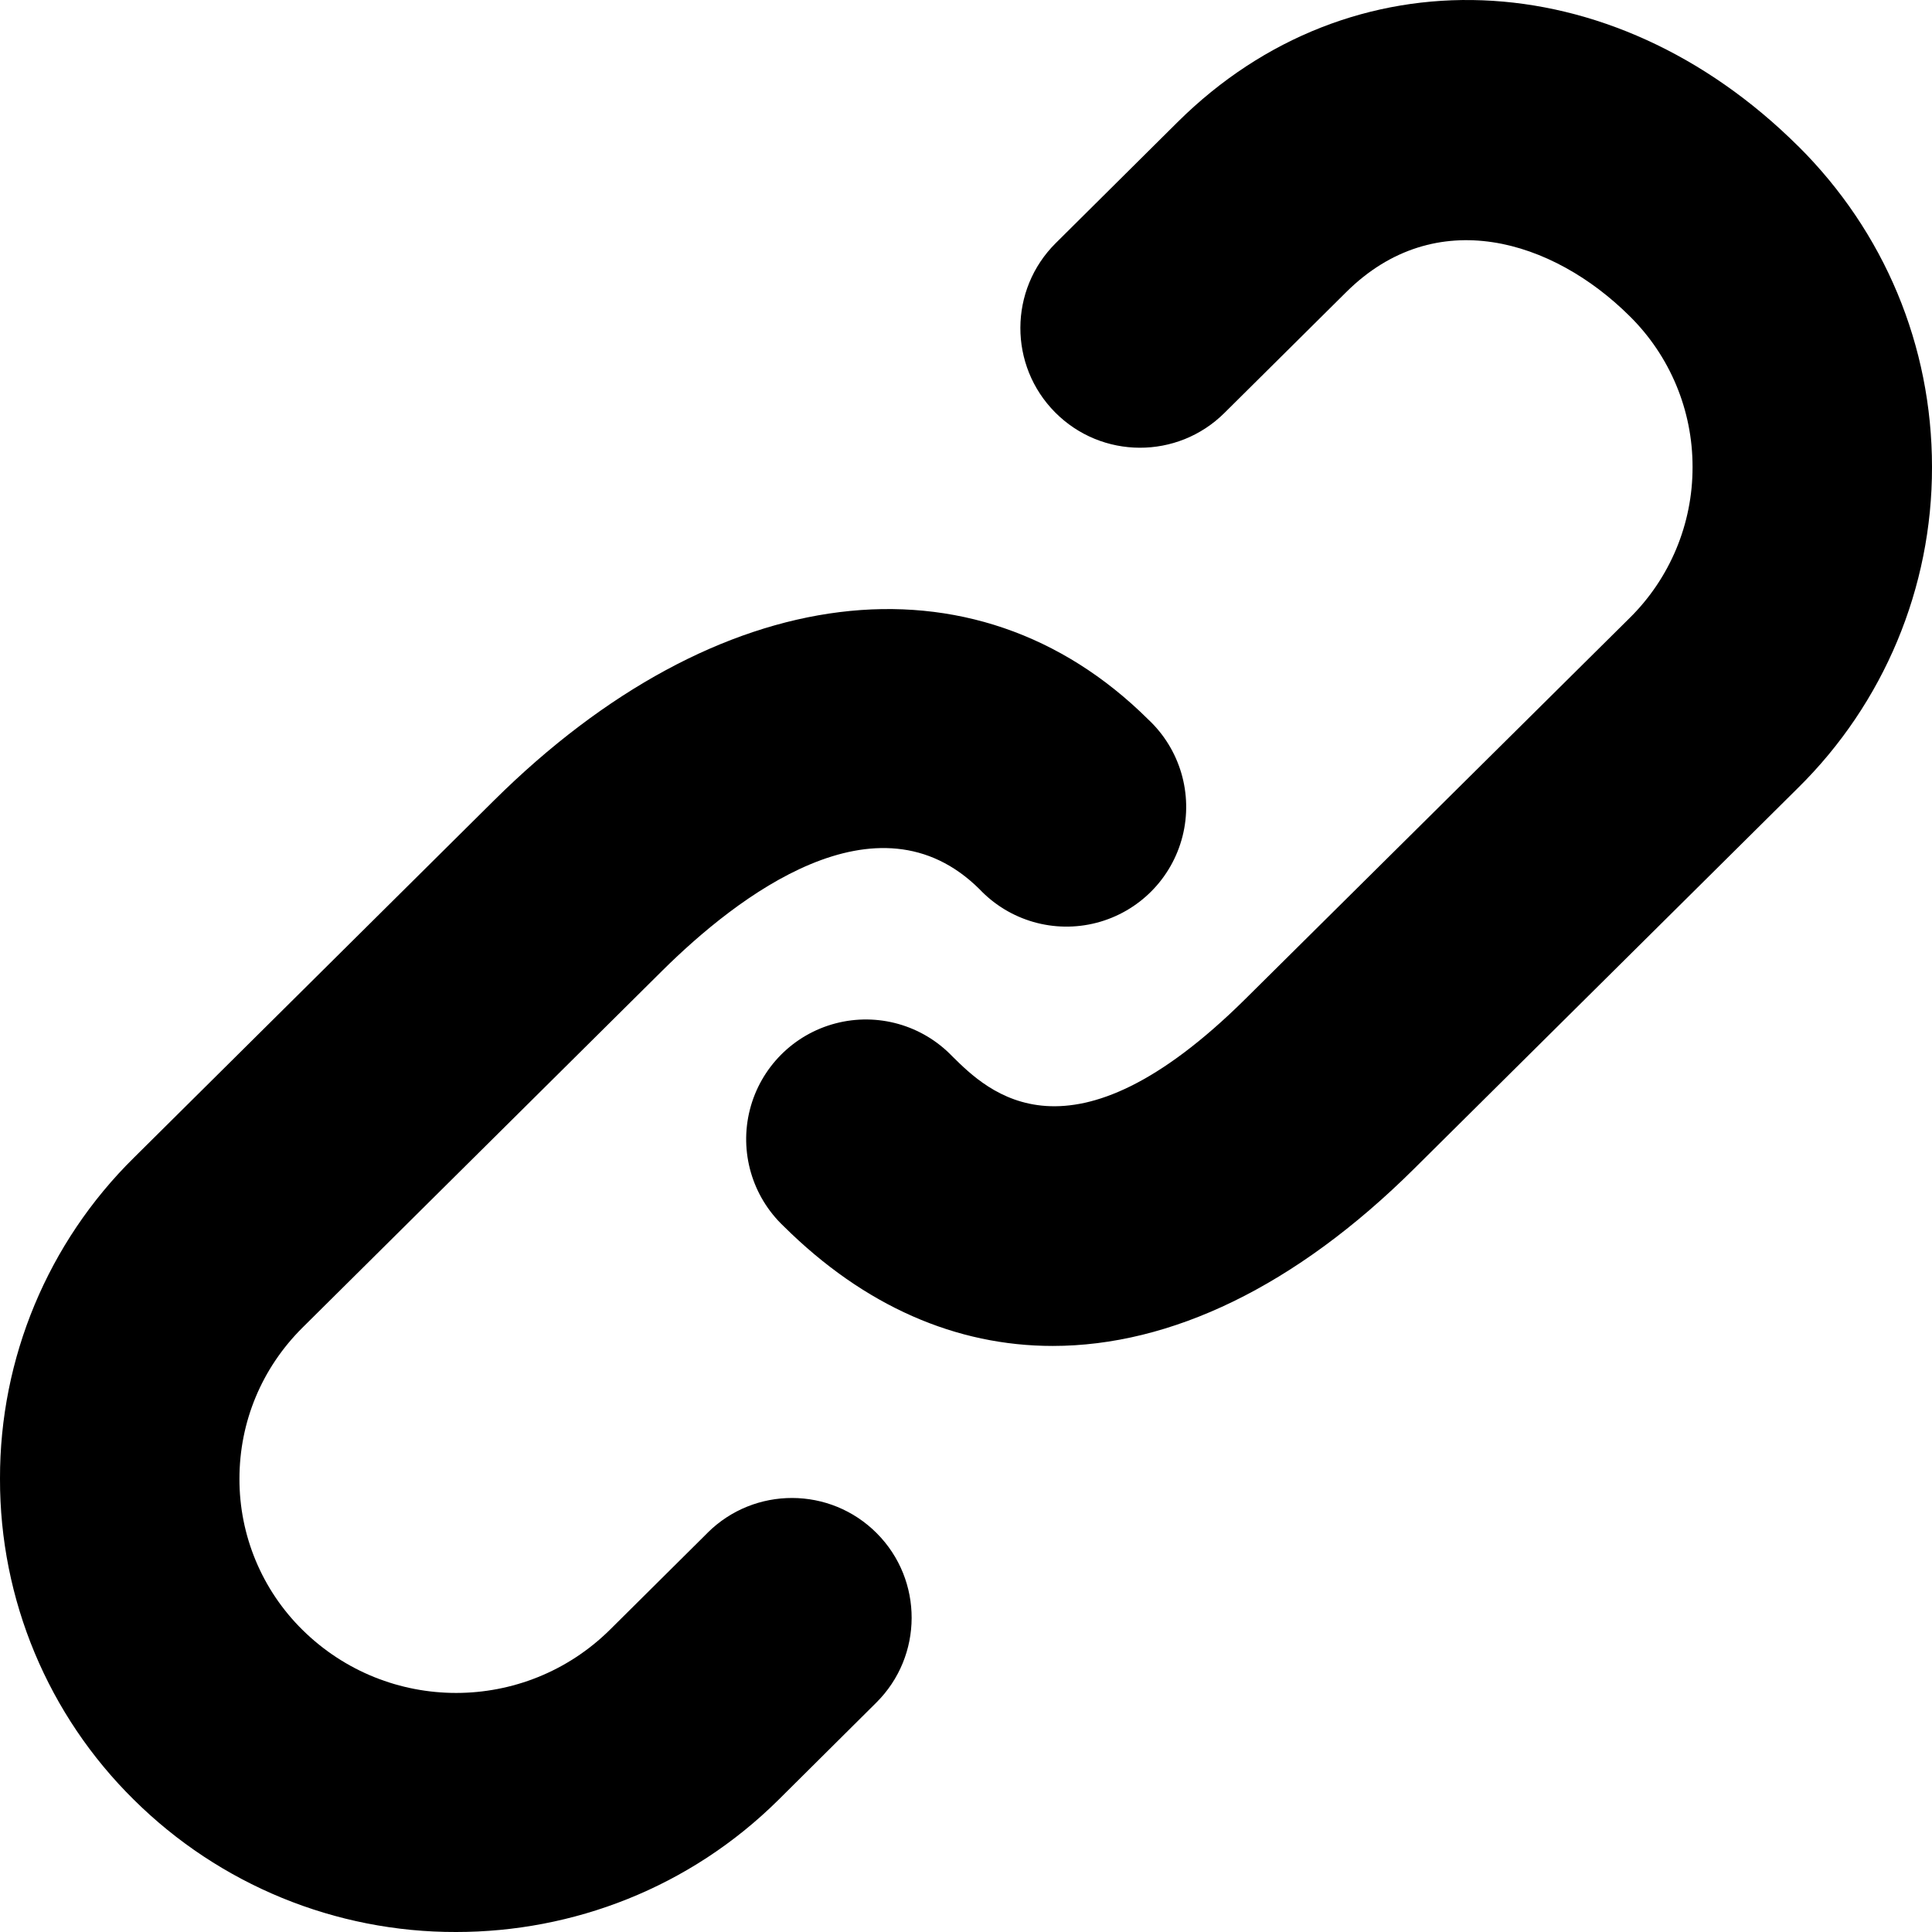
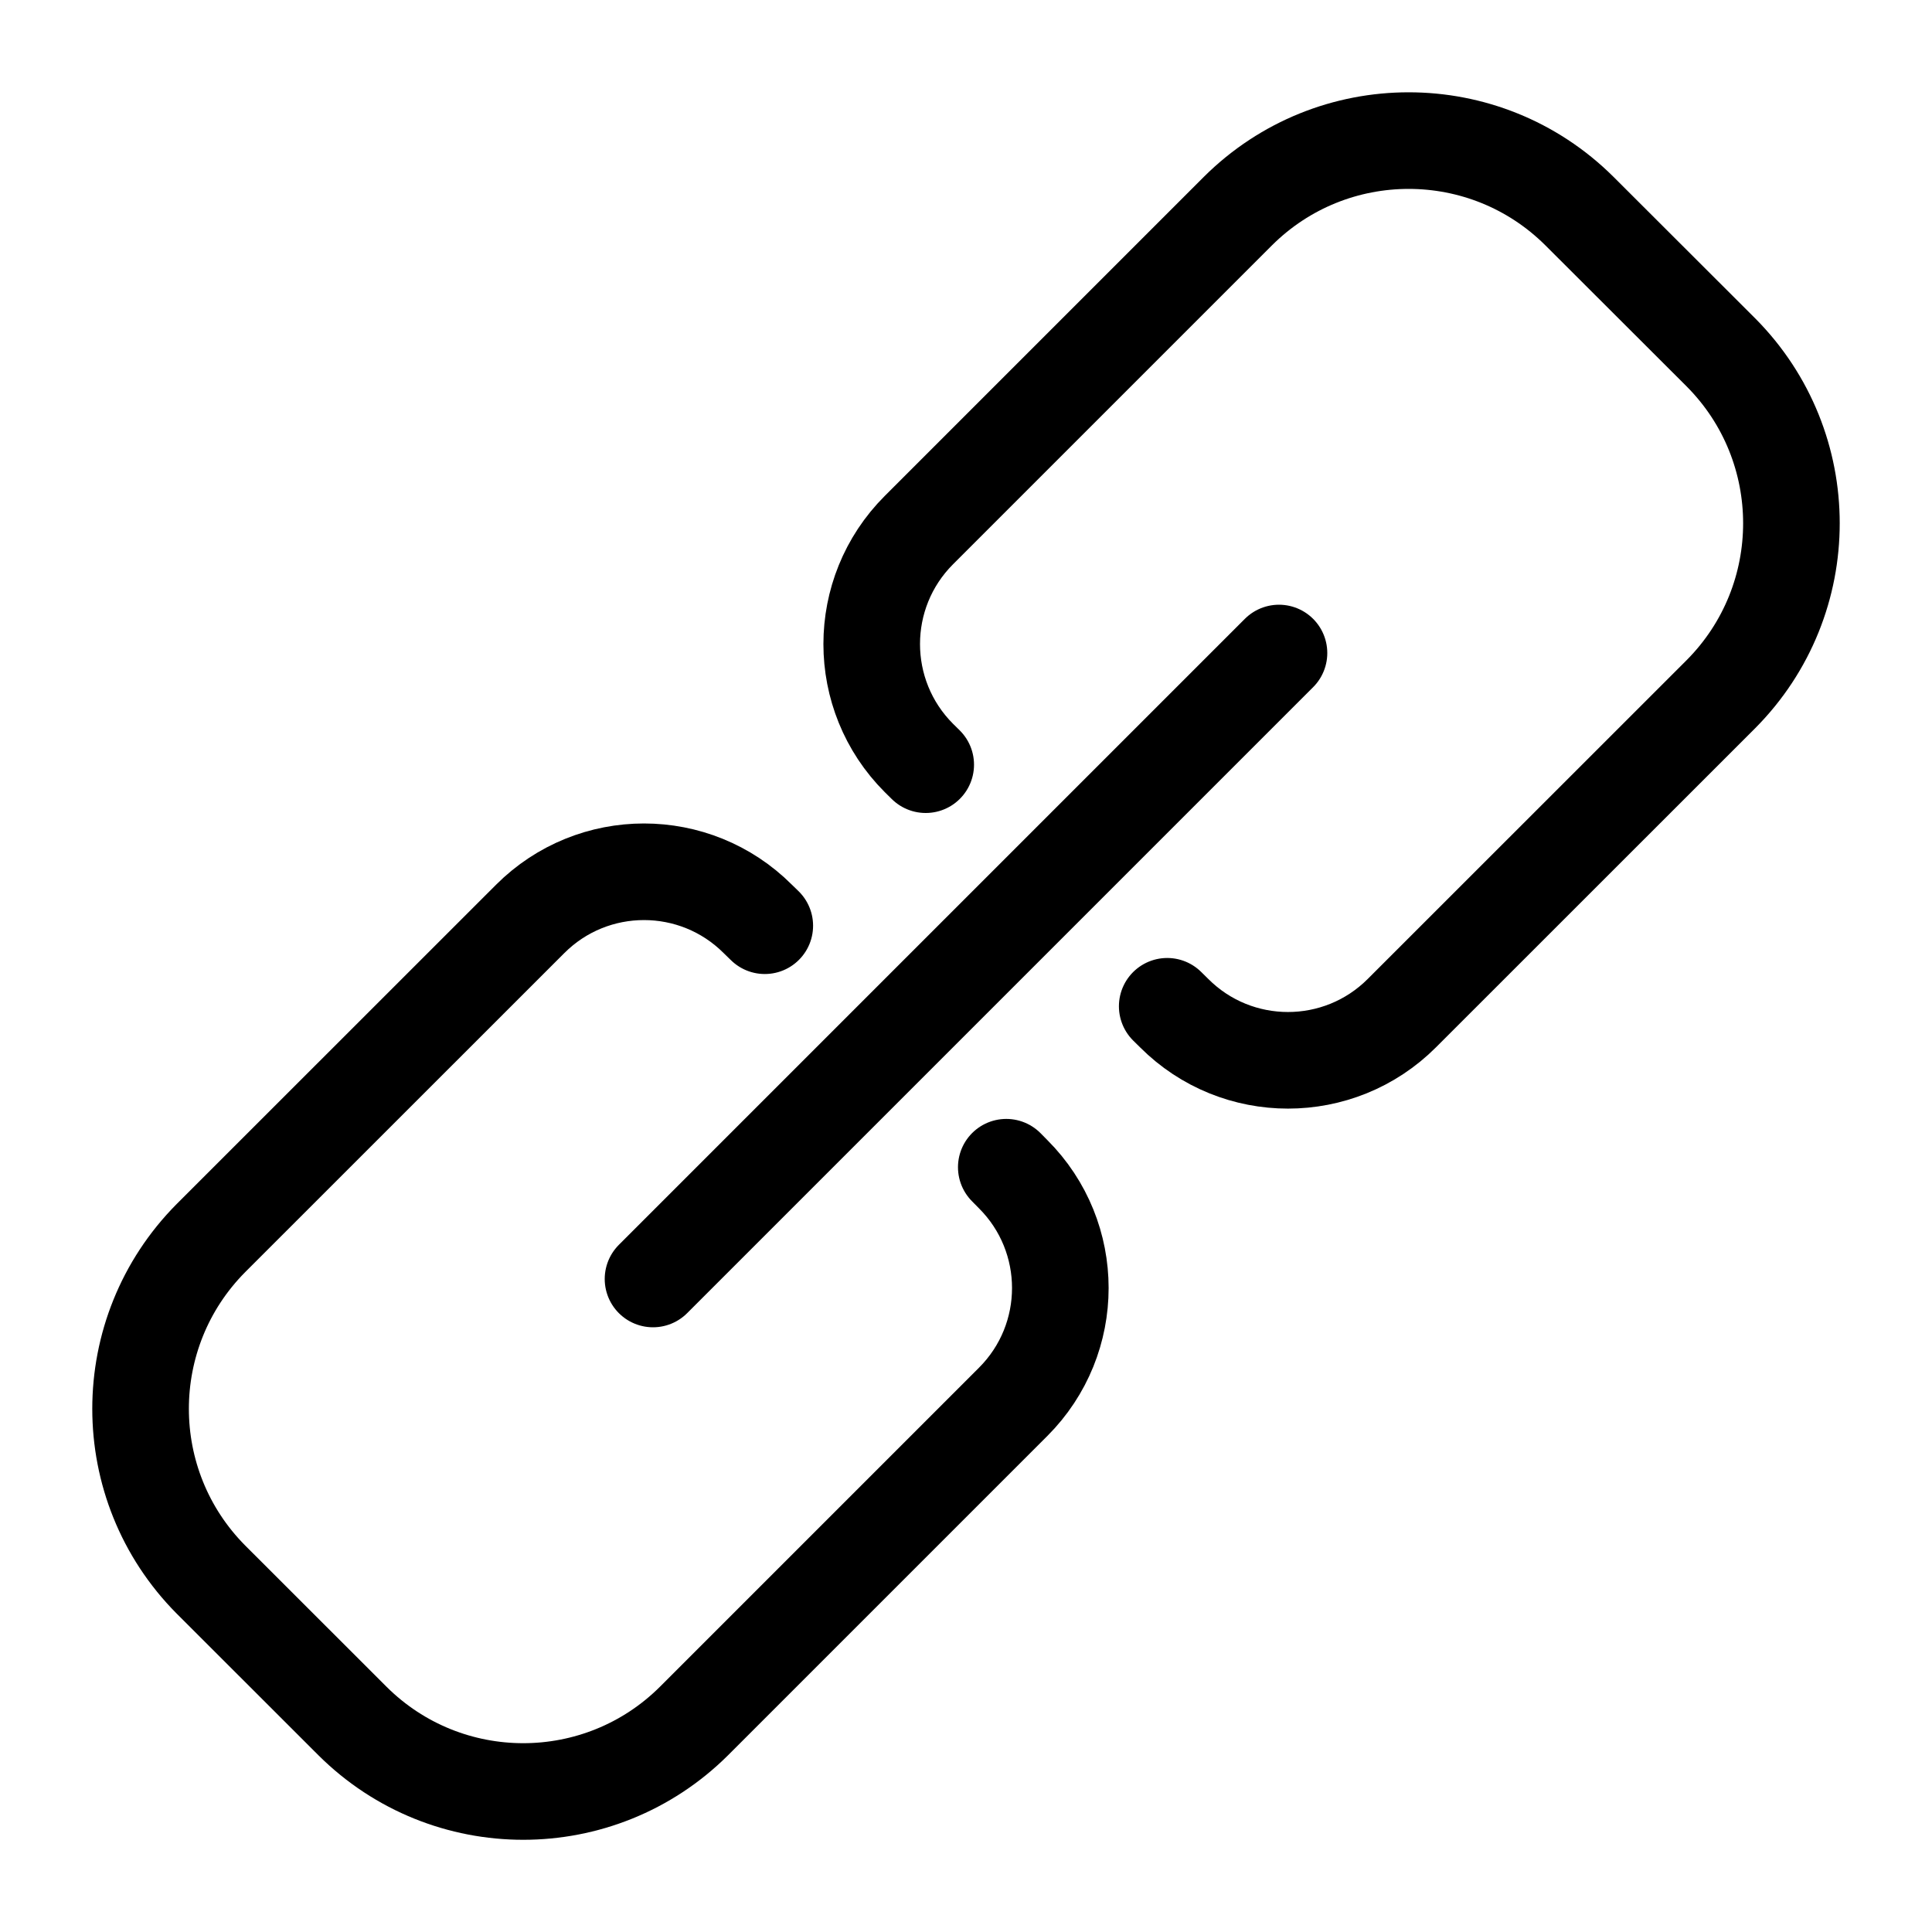
- <svg xmlns="http://www.w3.org/2000/svg" width="32" height="32" viewBox="0 0 32 32">
-   <path d="M11.72 25.388l-1.62 1.608a3.623 3.623 0 0 1-5.09 0 3.502 3.502 0 0 1-1.044-2.502c0-.945.37-1.834 1.044-2.504l5.96-5.913c1.236-1.225 3.56-3.028 5.253-1.35a1.983 1.983 0 1 0 2.794-2.812c-2.88-2.857-7.134-2.33-10.84 1.348l-5.96 5.913A7.442 7.442 0 0 0 0 24.494a7.44 7.44 0 0 0 2.218 5.316A7.554 7.554 0 0 0 7.555 32c1.933 0 3.867-.73 5.34-2.19l1.62-1.61a1.982 1.982 0 1 0-2.796-2.812zm18.06-22.97C26.69-.65 22.366-.817 19.504 2.023l-2.018 2.004A1.982 1.982 0 0 0 20.28 6.84l2.018-2.002c1.482-1.472 3.424-.862 4.69.394a3.5 3.5 0 0 1 1.046 2.504 3.5 3.5 0 0 1-1.045 2.503l-6.36 6.305c-2.91 2.885-4.27 1.53-4.855.953a1.983 1.983 0 1 0-2.794 2.813c1.336 1.326 2.86 1.983 4.456 1.983 1.956 0 4.022-.985 5.986-2.935l6.358-6.307A7.444 7.444 0 0 0 32 7.736c0-2.01-.788-3.897-2.218-5.317z" fill-rule="evenodd" />
+ <svg xmlns="http://www.w3.org/2000/svg" width="20" height="20" viewBox="0 0 20 20">
+   <g fill="none" fill-rule="evenodd">
+     <path d="M12.083 10.417l.072.071c.65.651 1.706.651 2.357 0l3.304-3.303a2.509 2.509 0 0 0 0-3.536L16.35 2.185a2.506 2.506 0 0 0-3.535 0L9.512 5.488a1.668 1.668 0 0 0 0 2.358l.071.07M7.917 9.583l-.072-.07a1.666 1.666 0 0 0-2.357 0l-3.304 3.303a2.509 2.509 0 0 0 0 3.536l1.465 1.464a2.506 2.506 0 0 0 3.535 0l3.304-3.304a1.666 1.666 0 0 0 0-2.357l-.071-.072M6.76 13.24l6.48-6.48" stroke-linecap="round" stroke="currentColor" stroke-linejoin="round" />
+     <path d="M0 0h20v20H0z" />
+   </g>
</svg>
